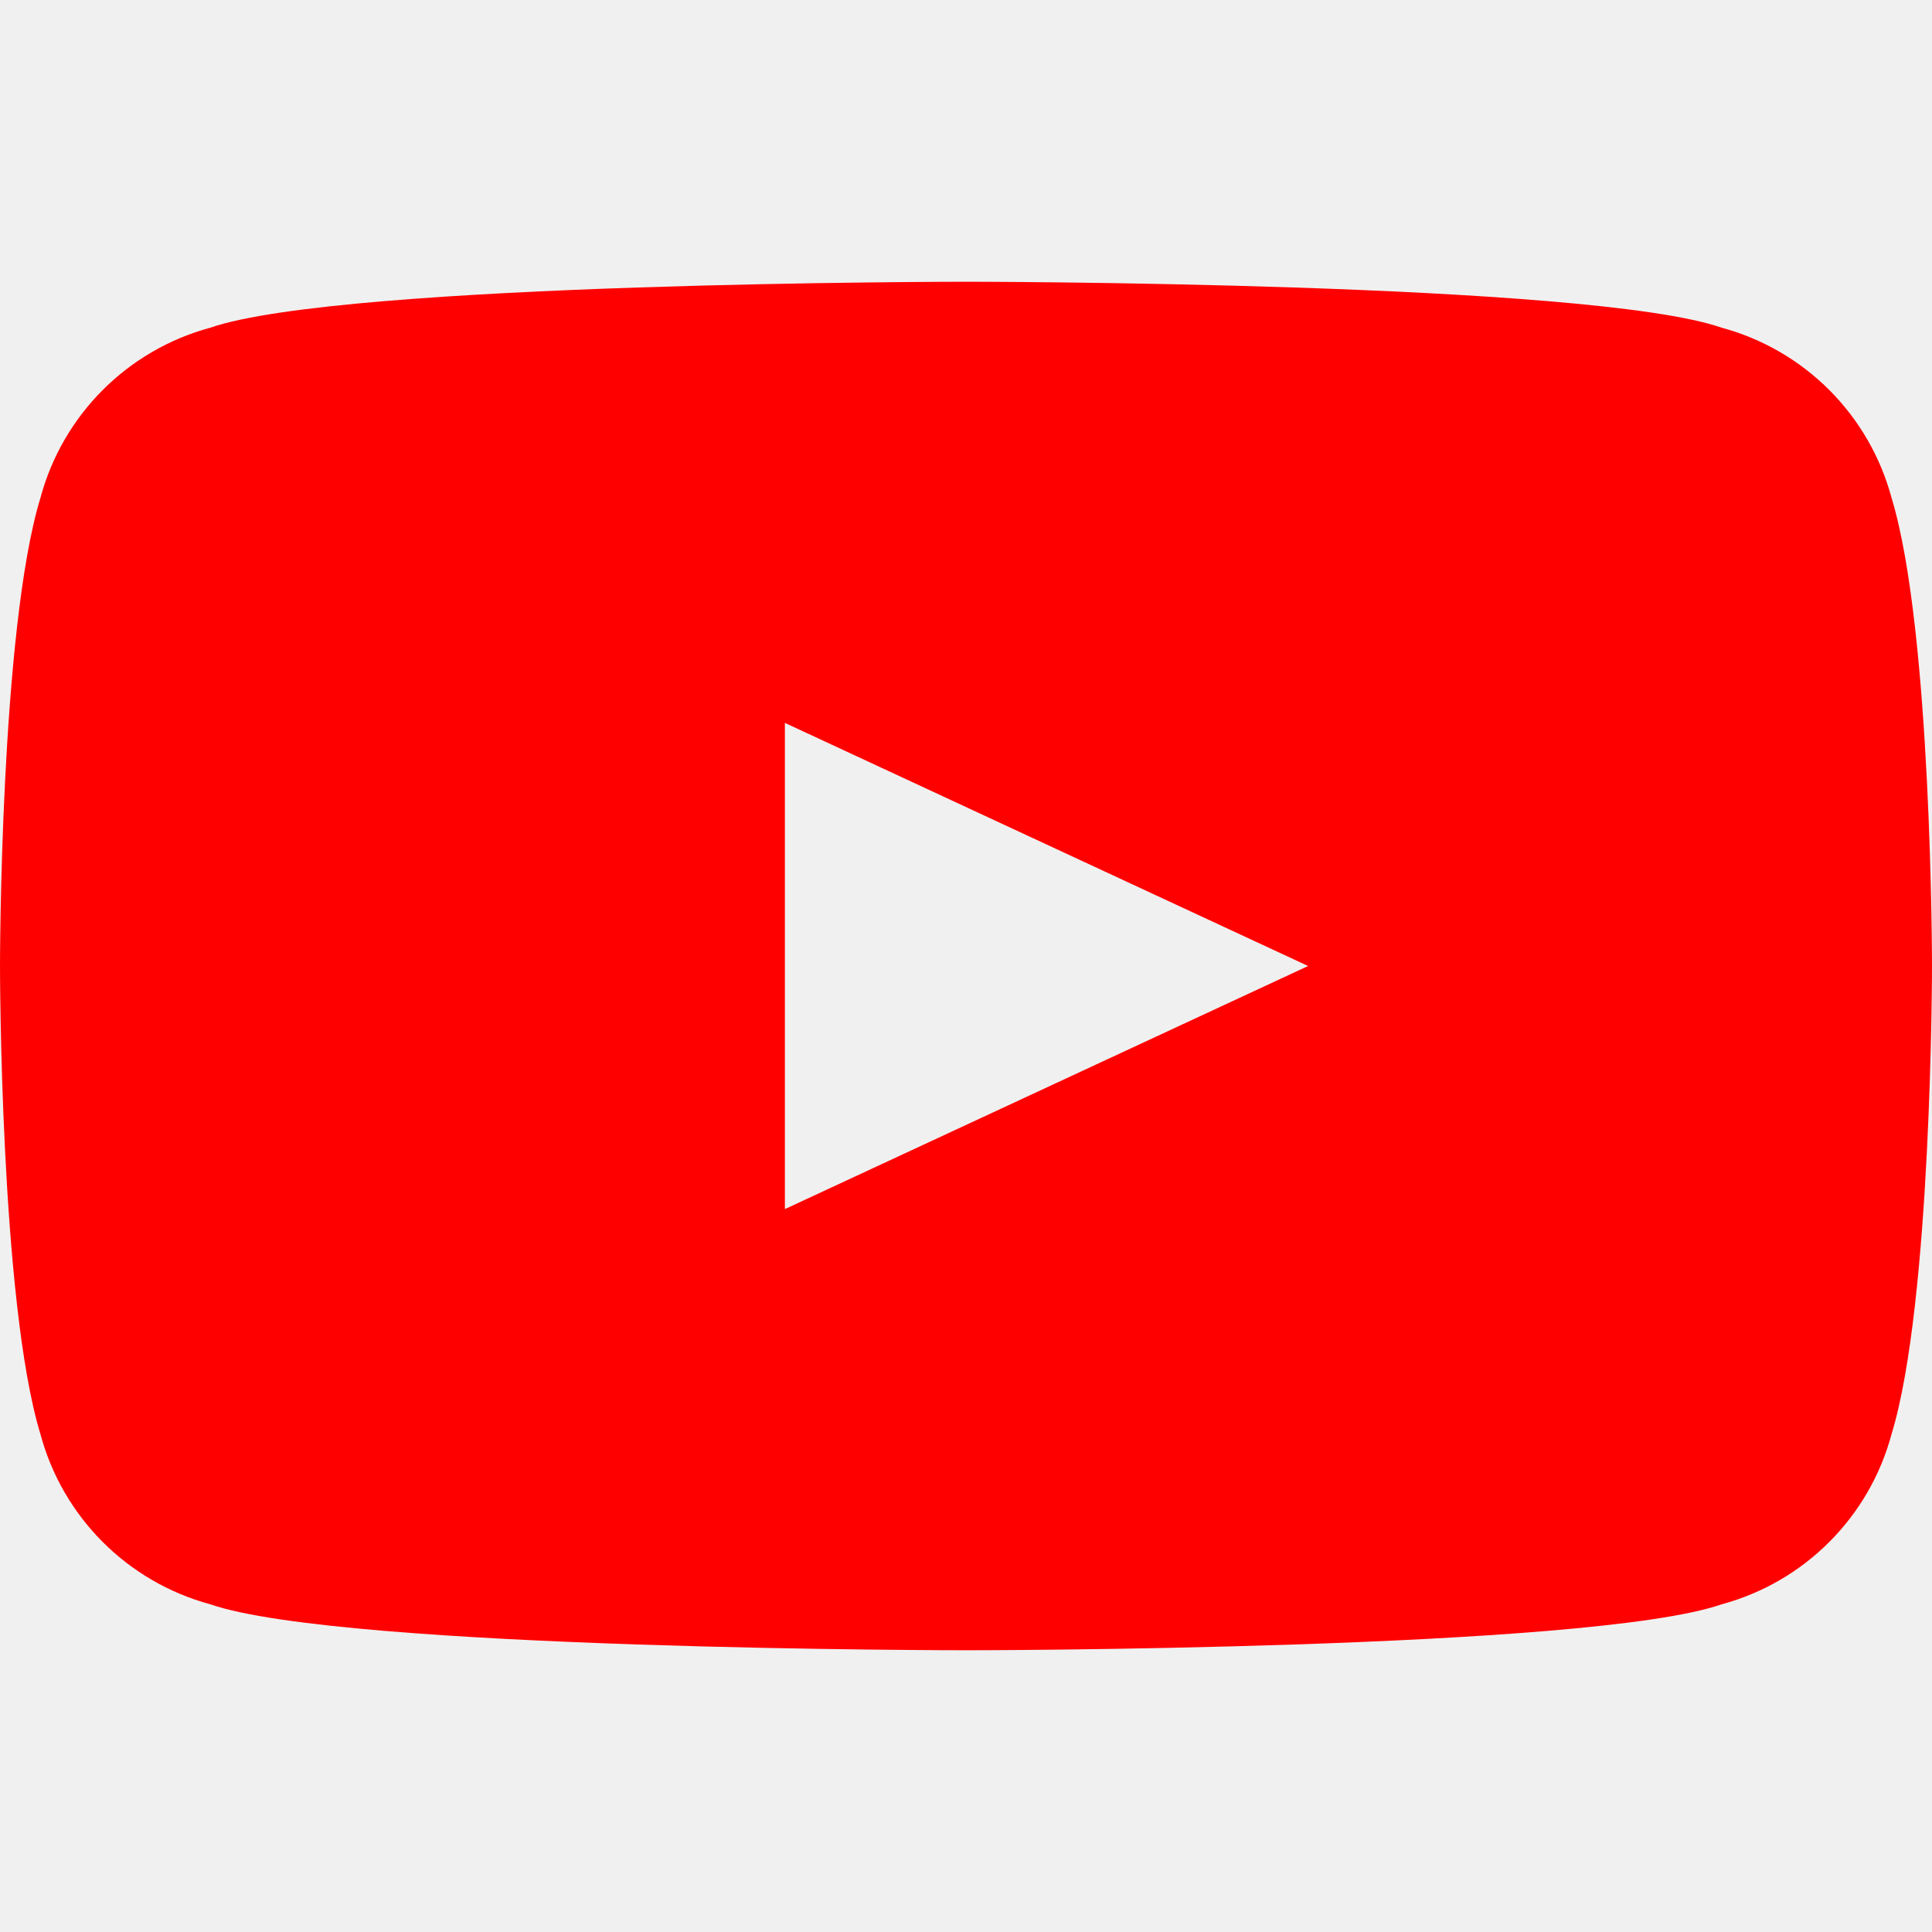
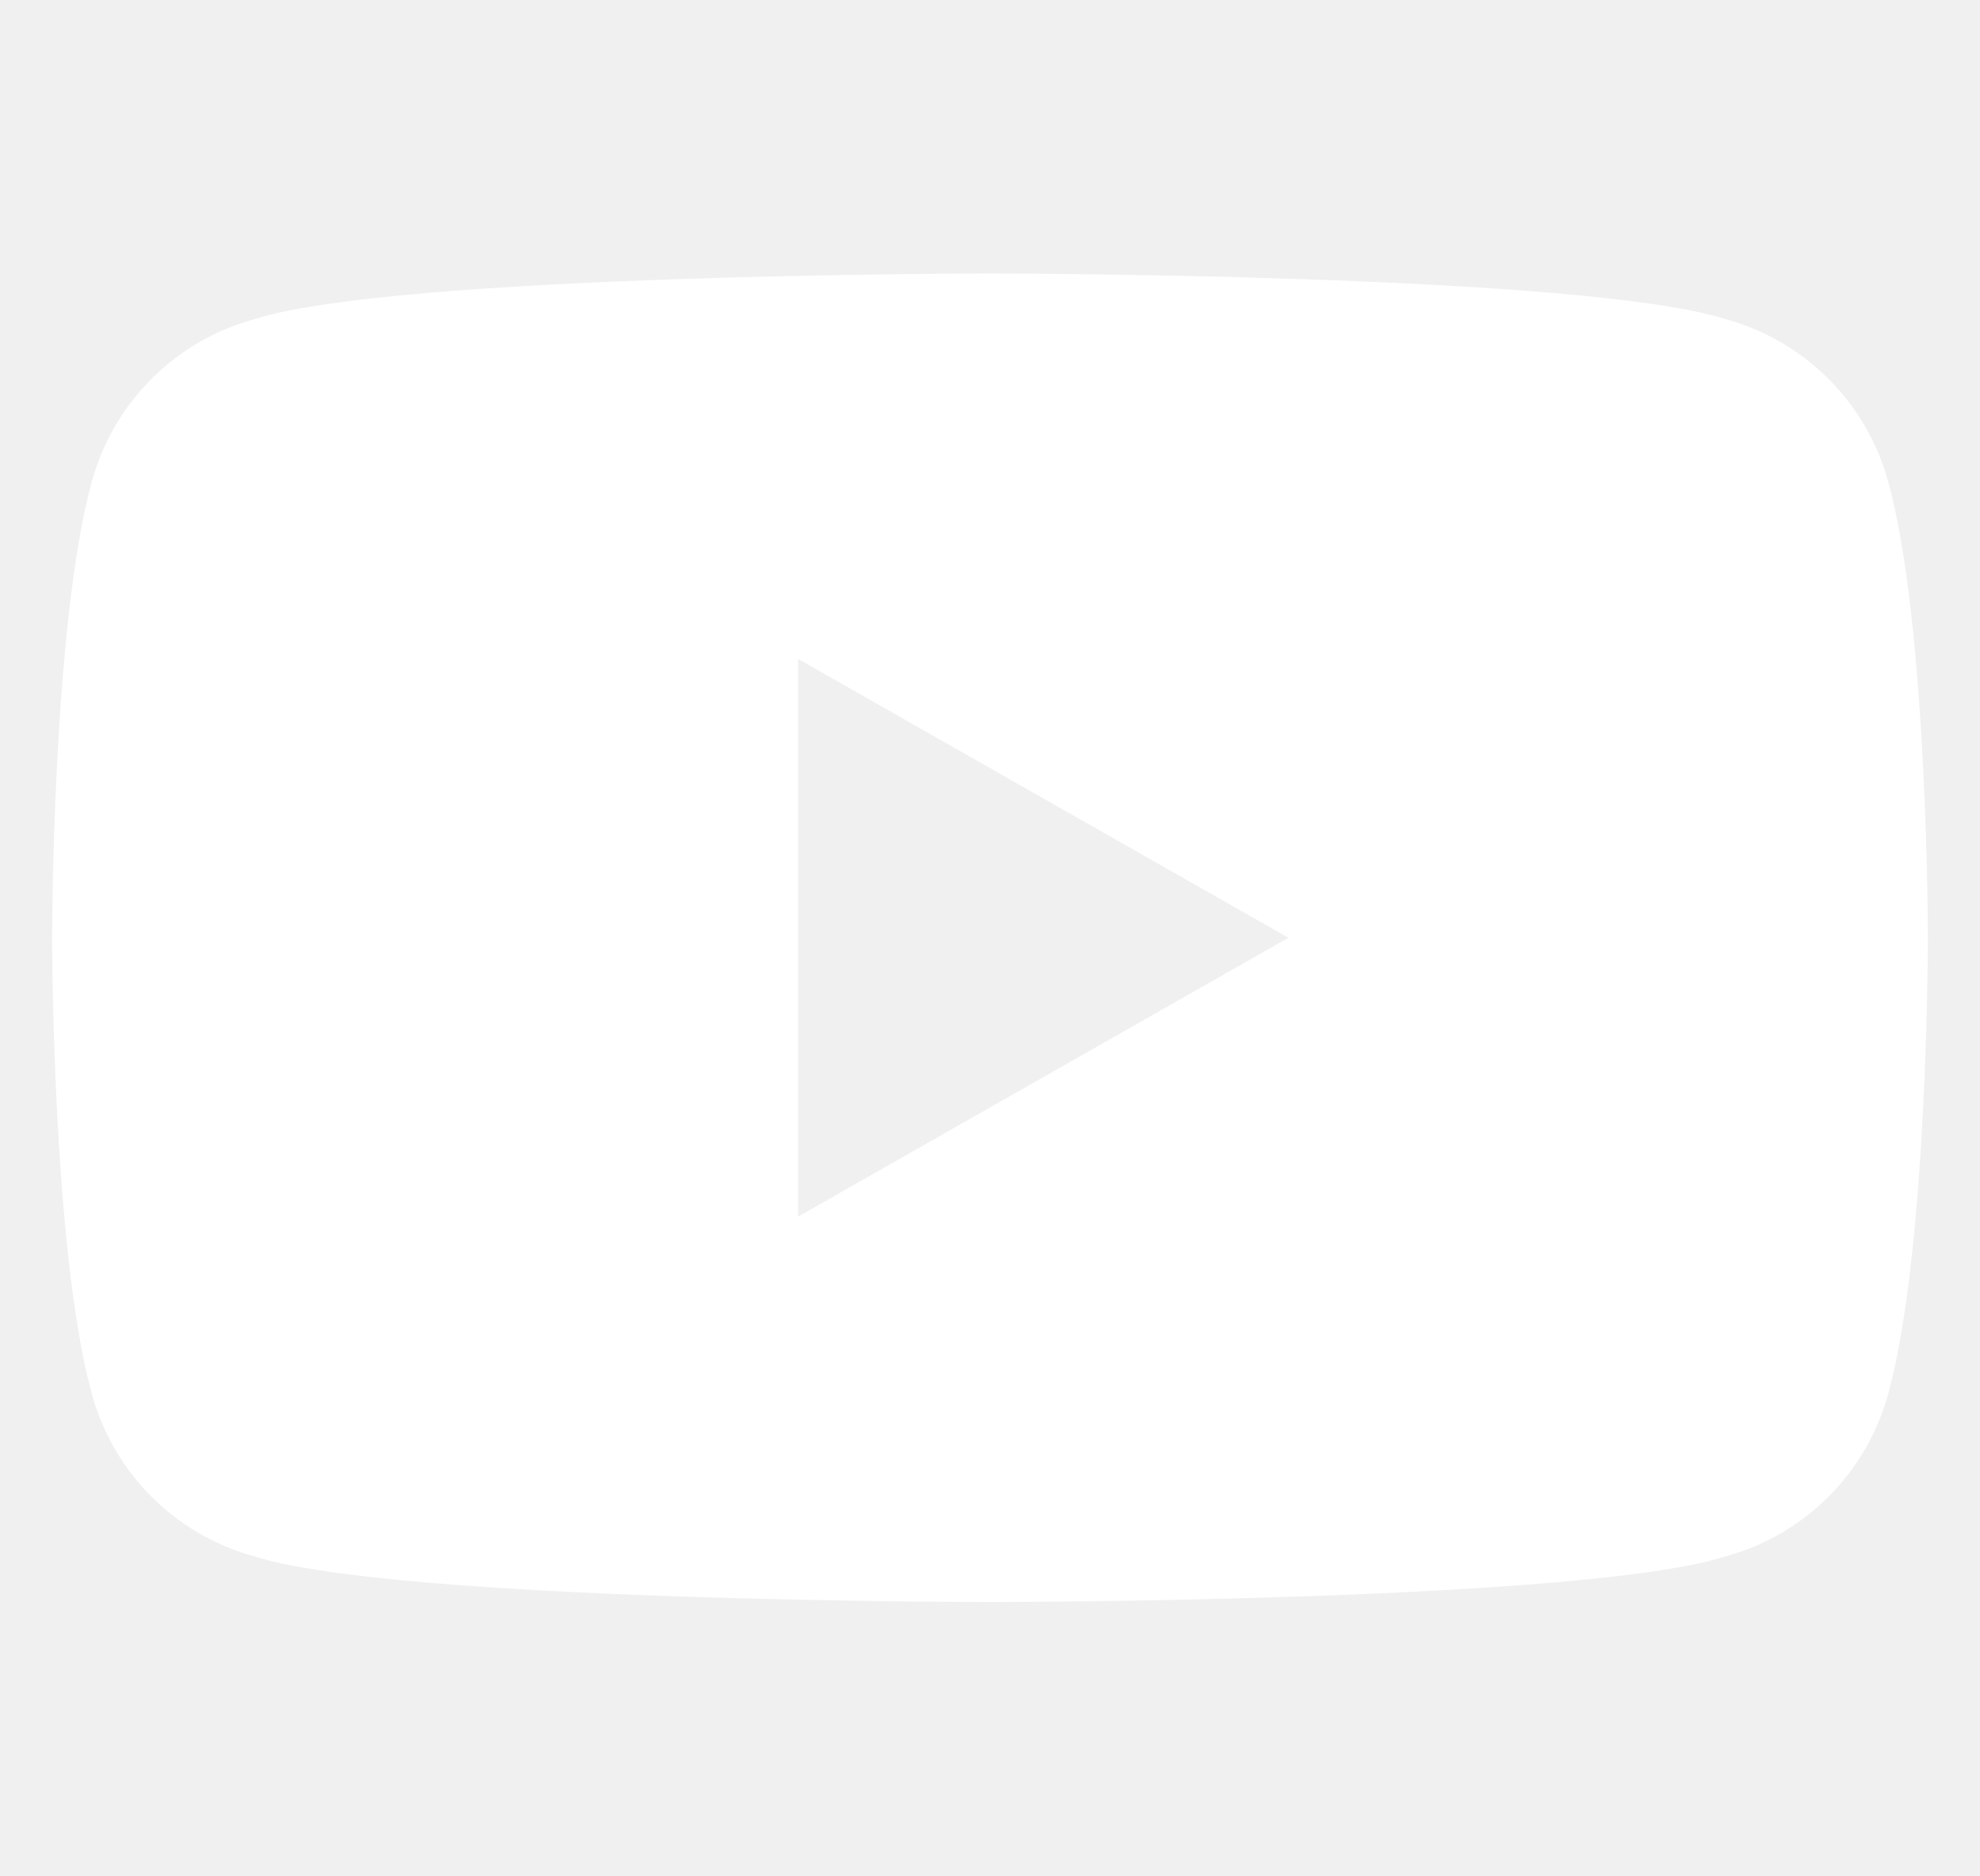
- <svg xmlns="http://www.w3.org/2000/svg" viewBox="0 0 24 24" width="50" height="50" fill="#FF0000">
-   <path d="M23.498 6.186a2.994 2.994 0 0 0-2.11-2.115C19.744 3.5 12 3.5 12 3.5s-7.744 0-9.388.571A2.994 2.994 0 0 0 .502 6.186C0 7.829 0 12 0 12s0 4.171.502 5.814a2.994 2.994 0 0 0 2.11 2.115C4.256 20.5 12 20.5 12 20.5s7.744 0 9.388-.571a2.994 2.994 0 0 0 2.11-2.115C24 16.171 24 12 24 12s0-4.171-.502-5.814zM9.75 15.02V8.98l6.5 3.02-6.5 3.02z" />
+ <svg xmlns="http://www.w3.org/2000/svg" width="19" height="18" viewBox="0 0 24 24" fill="none">
+   <path d="M23.498 6.186a2.965 2.965 0 0 0-2.087-2.102C19.585 3.5 12 3.5 12 3.5s-7.585 0-9.411.584A2.965 2.965 0 0 0 .502 6.186C0 8.038 0 12 0 12s0 3.962.502 5.814a2.965 2.965 0 0 0 2.087 2.102C4.415 20.5 12 20.5 12 20.5s7.585 0 9.411-.584a2.965 2.965 0 0 0 2.087-2.102C24 15.962 24 12 24 12s0-3.962-.502-5.814zM9.545 15.568V8.432L15.818 12l-6.273 3.568z" fill="white" />
</svg>
